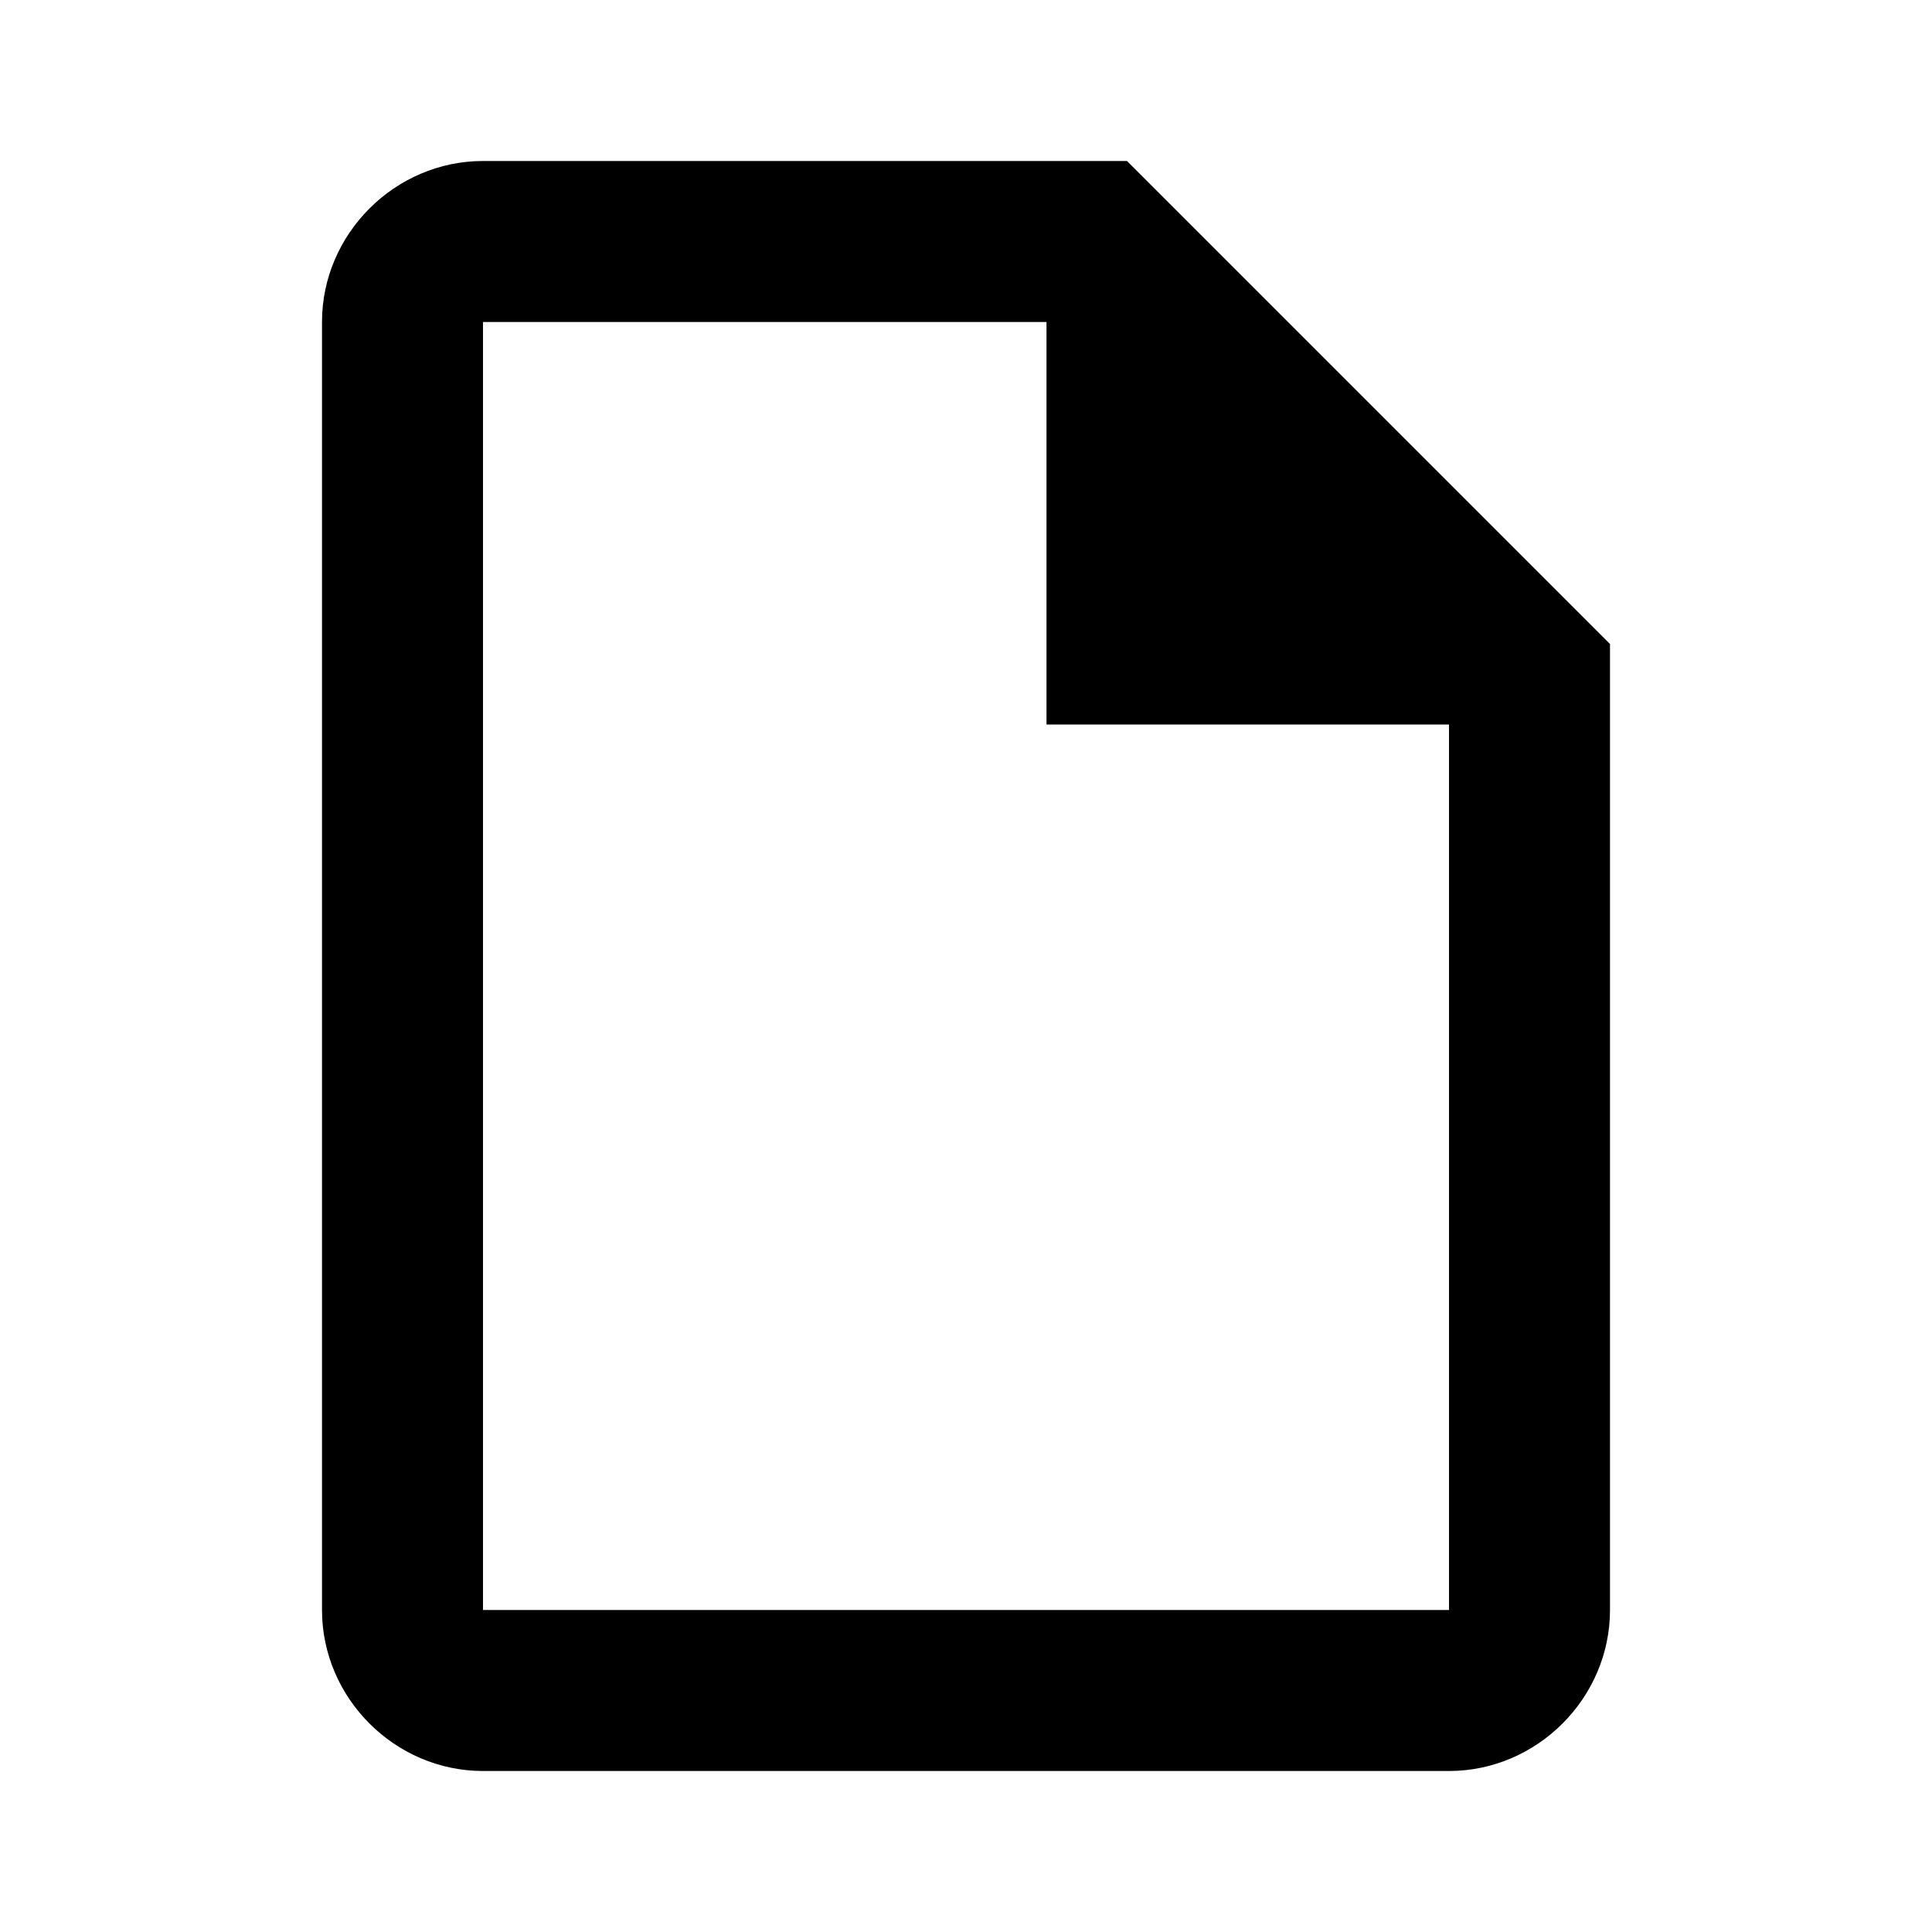
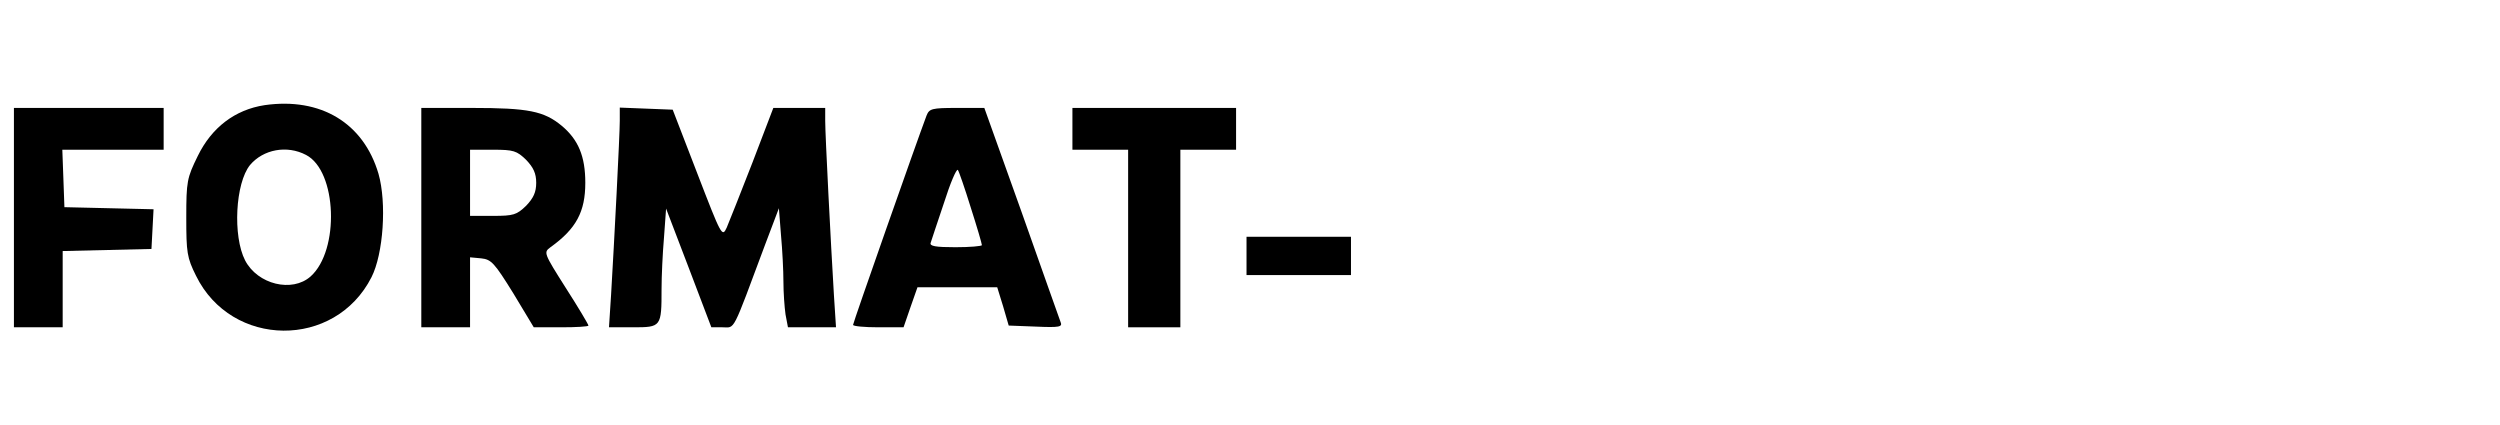
- <svg xmlns="http://www.w3.org/2000/svg" viewBox="0 0 24 24" width="24px" height="24px">
-   <path d="M 6 2 C 4.906 2 4 2.906 4 4 L 4 20 C 4 21.094 4.906 22 6 22 L 18 22 C 19.094 22 20 21.094 20 20 L 20 8 L 14 2 L 6 2 z M 6 4 L 13 4 L 13 9 L 18 9 L 18 20 L 6 20 L 6 4 z" />
+ <svg xmlns="http://www.w3.org/2000/svg" version="1.0" width="718pt" height="122pt" viewBox="0 0 718 122" preserveAspectRatio="xMidYMid meet">
+   <g transform="translate(0,122) scale(0.1,-0.1)" fill="#000000" stroke="none">
+     <path d="M760 918 c-85 -13 -152 -64 -192 -146 -31 -63 -33 -73 -33 -177 0 -100 2 -115 28 -167 102 -208 399 -211 504 -4 34 67 44 213 20 297 -43 146 -166 220 -327 197z m119 -143 c89 -46 97 -274 13 -349 -53 -47 -152 -23 -188 46 -36 70 -28 222 14 274 38 45 106 58 161 29z" />
+     <path d="M40 595 l0 -315 70 0 70 0 0 110 0 109 128 3 127 3 3 57 3 57 -128 3 -128 3 -3 83 -3 82 146 0 145 0 0 60 0 60 -215 0 -215 0 0 -315z" />
+     <path d="M1210 595 l0 -315 70 0 70 0 0 101 0 100 32 -3 c29 -3 38 -13 92 -100 l59 -98 79 0 c43 0 78 2 78 5 0 3 -29 52 -65 108 -64 101 -64 102 -44 117 74 53 100 102 100 185 0 76 -20 124 -68 164 -51 42 -96 51 -257 51 l-146 0 0 -315z m301 166 c21 -22 29 -39 29 -66 0 -27 -8 -44 -29 -66 -27 -26 -36 -29 -95 -29 l-66 0 0 95 0 95 66 0 c59 0 68 -3 95 -29z" />
+     <path d="M1780 873 c0 -41 -16 -349 -25 -500 l-6 -93 69 0 c81 0 82 1 82 110 0 36 3 102 7 148 l6 83 65 -170 65 -171 32 0 c37 0 26 -21 123 239 l39 103 6 -77 c4 -43 7 -103 7 -134 0 -31 3 -73 6 -94 l7 -37 69 0 69 0 -6 93 c-9 150 -25 459 -25 500 l0 37 -74 0 -75 0 -60 -157 c-34 -87 -67 -171 -74 -187 -13 -28 -15 -24 -84 155 l-71 184 -76 3 -76 3 0 -38z" />
+     <path d="M2661 888 c-29 -77 -211 -595 -211 -601 0 -4 33 -7 73 -7 l72 0 20 58 20 57 115 0 114 0 17 -55 16 -55 78 -3 c68 -3 77 -1 71 13 -3 9 -54 151 -112 316 l-107 299 -79 0 c-72 0 -79 -2 -87 -22z m127 -264 c18 -56 32 -104 32 -108 0 -3 -34 -6 -76 -6 -57 0 -75 3 -71 13 2 6 19 58 38 114 18 57 36 99 40 95 3 -4 20 -53 37 -108z" />
+     <path d="M3080 850 l0 -60 80 0 80 0 0 -255 0 -255 75 0 75 0 0 255 0 255 80 0 80 0 0 60 0 60 -235 0 -235 0 0 -60z" />
+     <path d="M3580 485 l0 -55 150 0 150 0 0 55 0 55 -150 0 -150 0 0 -55z" />
+   </g>
</svg>
